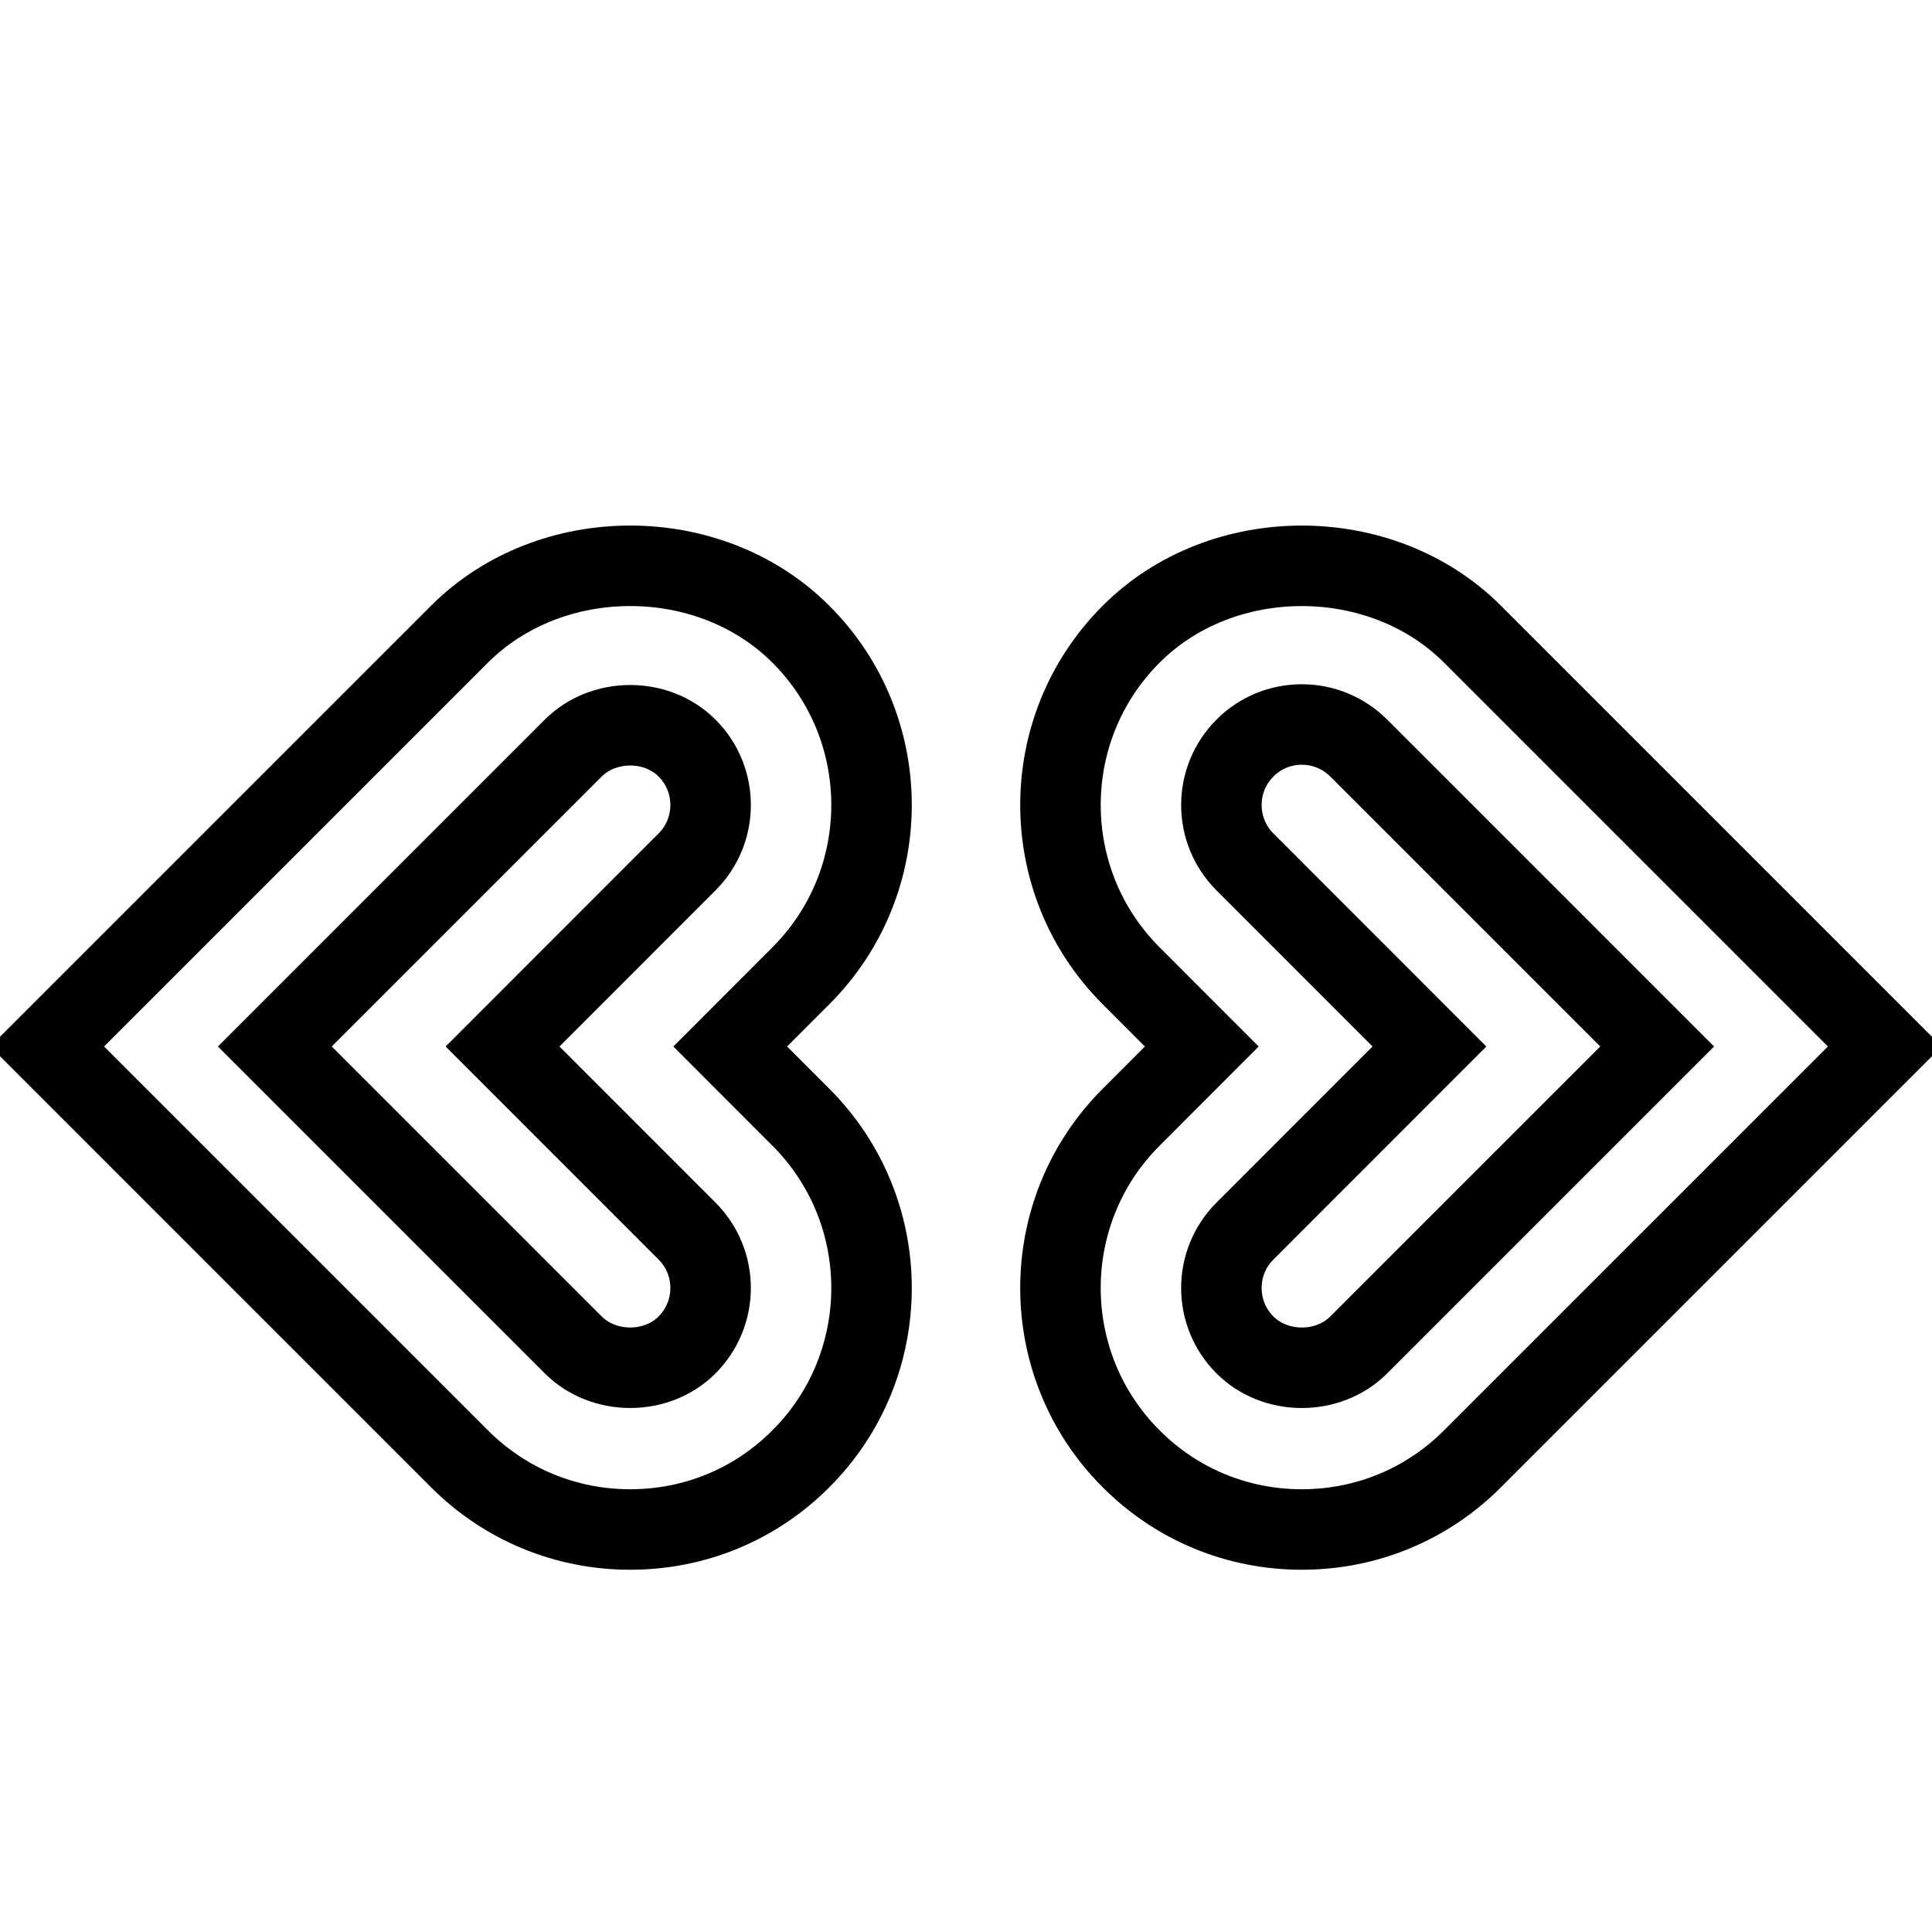
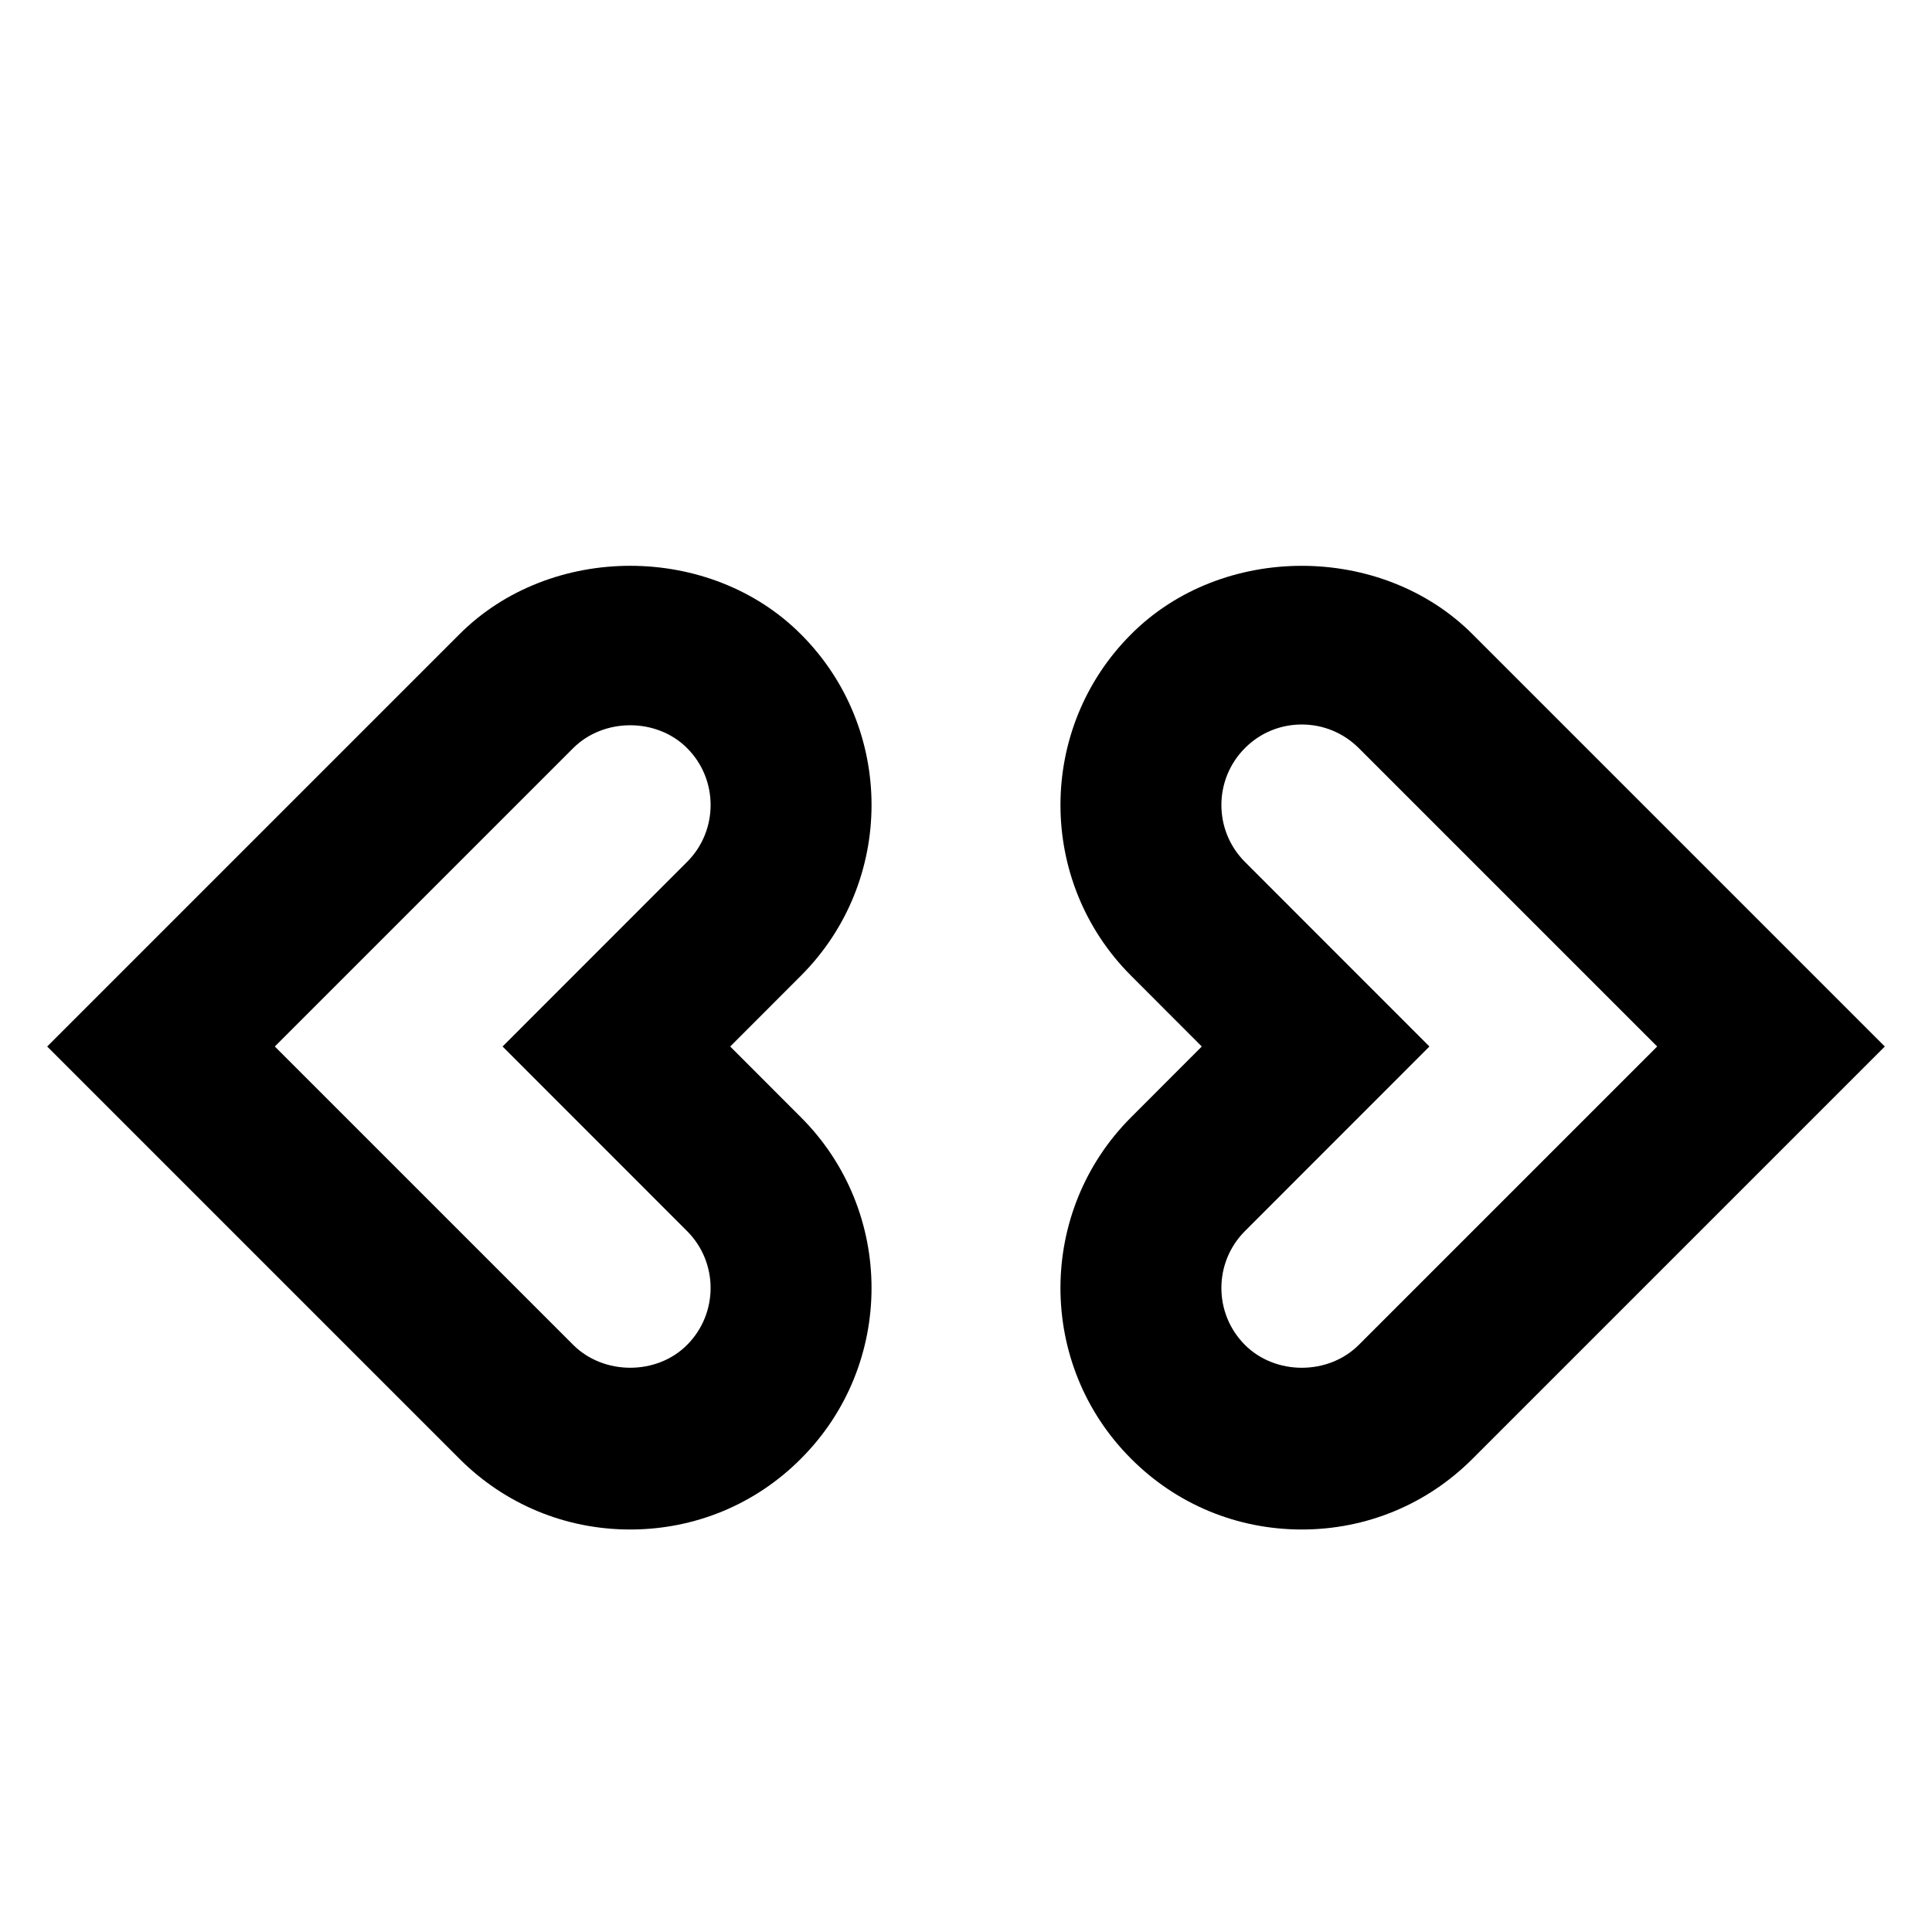
- <svg xmlns="http://www.w3.org/2000/svg" version="1.2" baseProfile="tiny" viewBox="0 0 24 24" fill="none" stroke="currentColor">
+ <svg xmlns="http://www.w3.org/2000/svg" version="1.2" baseProfile="tiny" viewBox="0 0 24 24" fill="currentColor">
  <g>
    <path d="M7.828 19c-.801 0-1.555-.312-2.121-.879l-5.121-5.121 5.121-5.121c1.133-1.134 3.112-1.134 4.243.001 1.169 1.168 1.169 3.072-.001 4.241l-.878.879.878.879c1.17 1.169 1.17 3.073 0 4.242-.564.567-1.318.879-2.121.879zm-4.414-6l3.707 3.707c.38.379 1.039.377 1.413.001.391-.391.391-1.025.001-1.415l-2.292-2.293 2.292-2.293c.39-.39.39-1.024 0-1.414-.378-.379-1.036-.377-1.414 0l-3.707 3.707zM16.172 19c-.803 0-1.557-.312-2.122-.88-1.169-1.168-1.169-3.072.001-4.241l.878-.879-.878-.879c-1.17-1.169-1.17-3.073 0-4.242 1.129-1.133 3.109-1.134 4.242 0l5.121 5.121-5.121 5.121c-.566.567-1.32.879-2.121.879zm-.001-10c-.267 0-.518.104-.705.292-.391.391-.391 1.025-.001 1.415l2.292 2.293-2.292 2.293c-.39.39-.39 1.024 0 1.414.377.378 1.035.379 1.414 0l3.707-3.707-3.707-3.707c-.19-.189-.441-.293-.708-.293z" />
  </g>
</svg>
